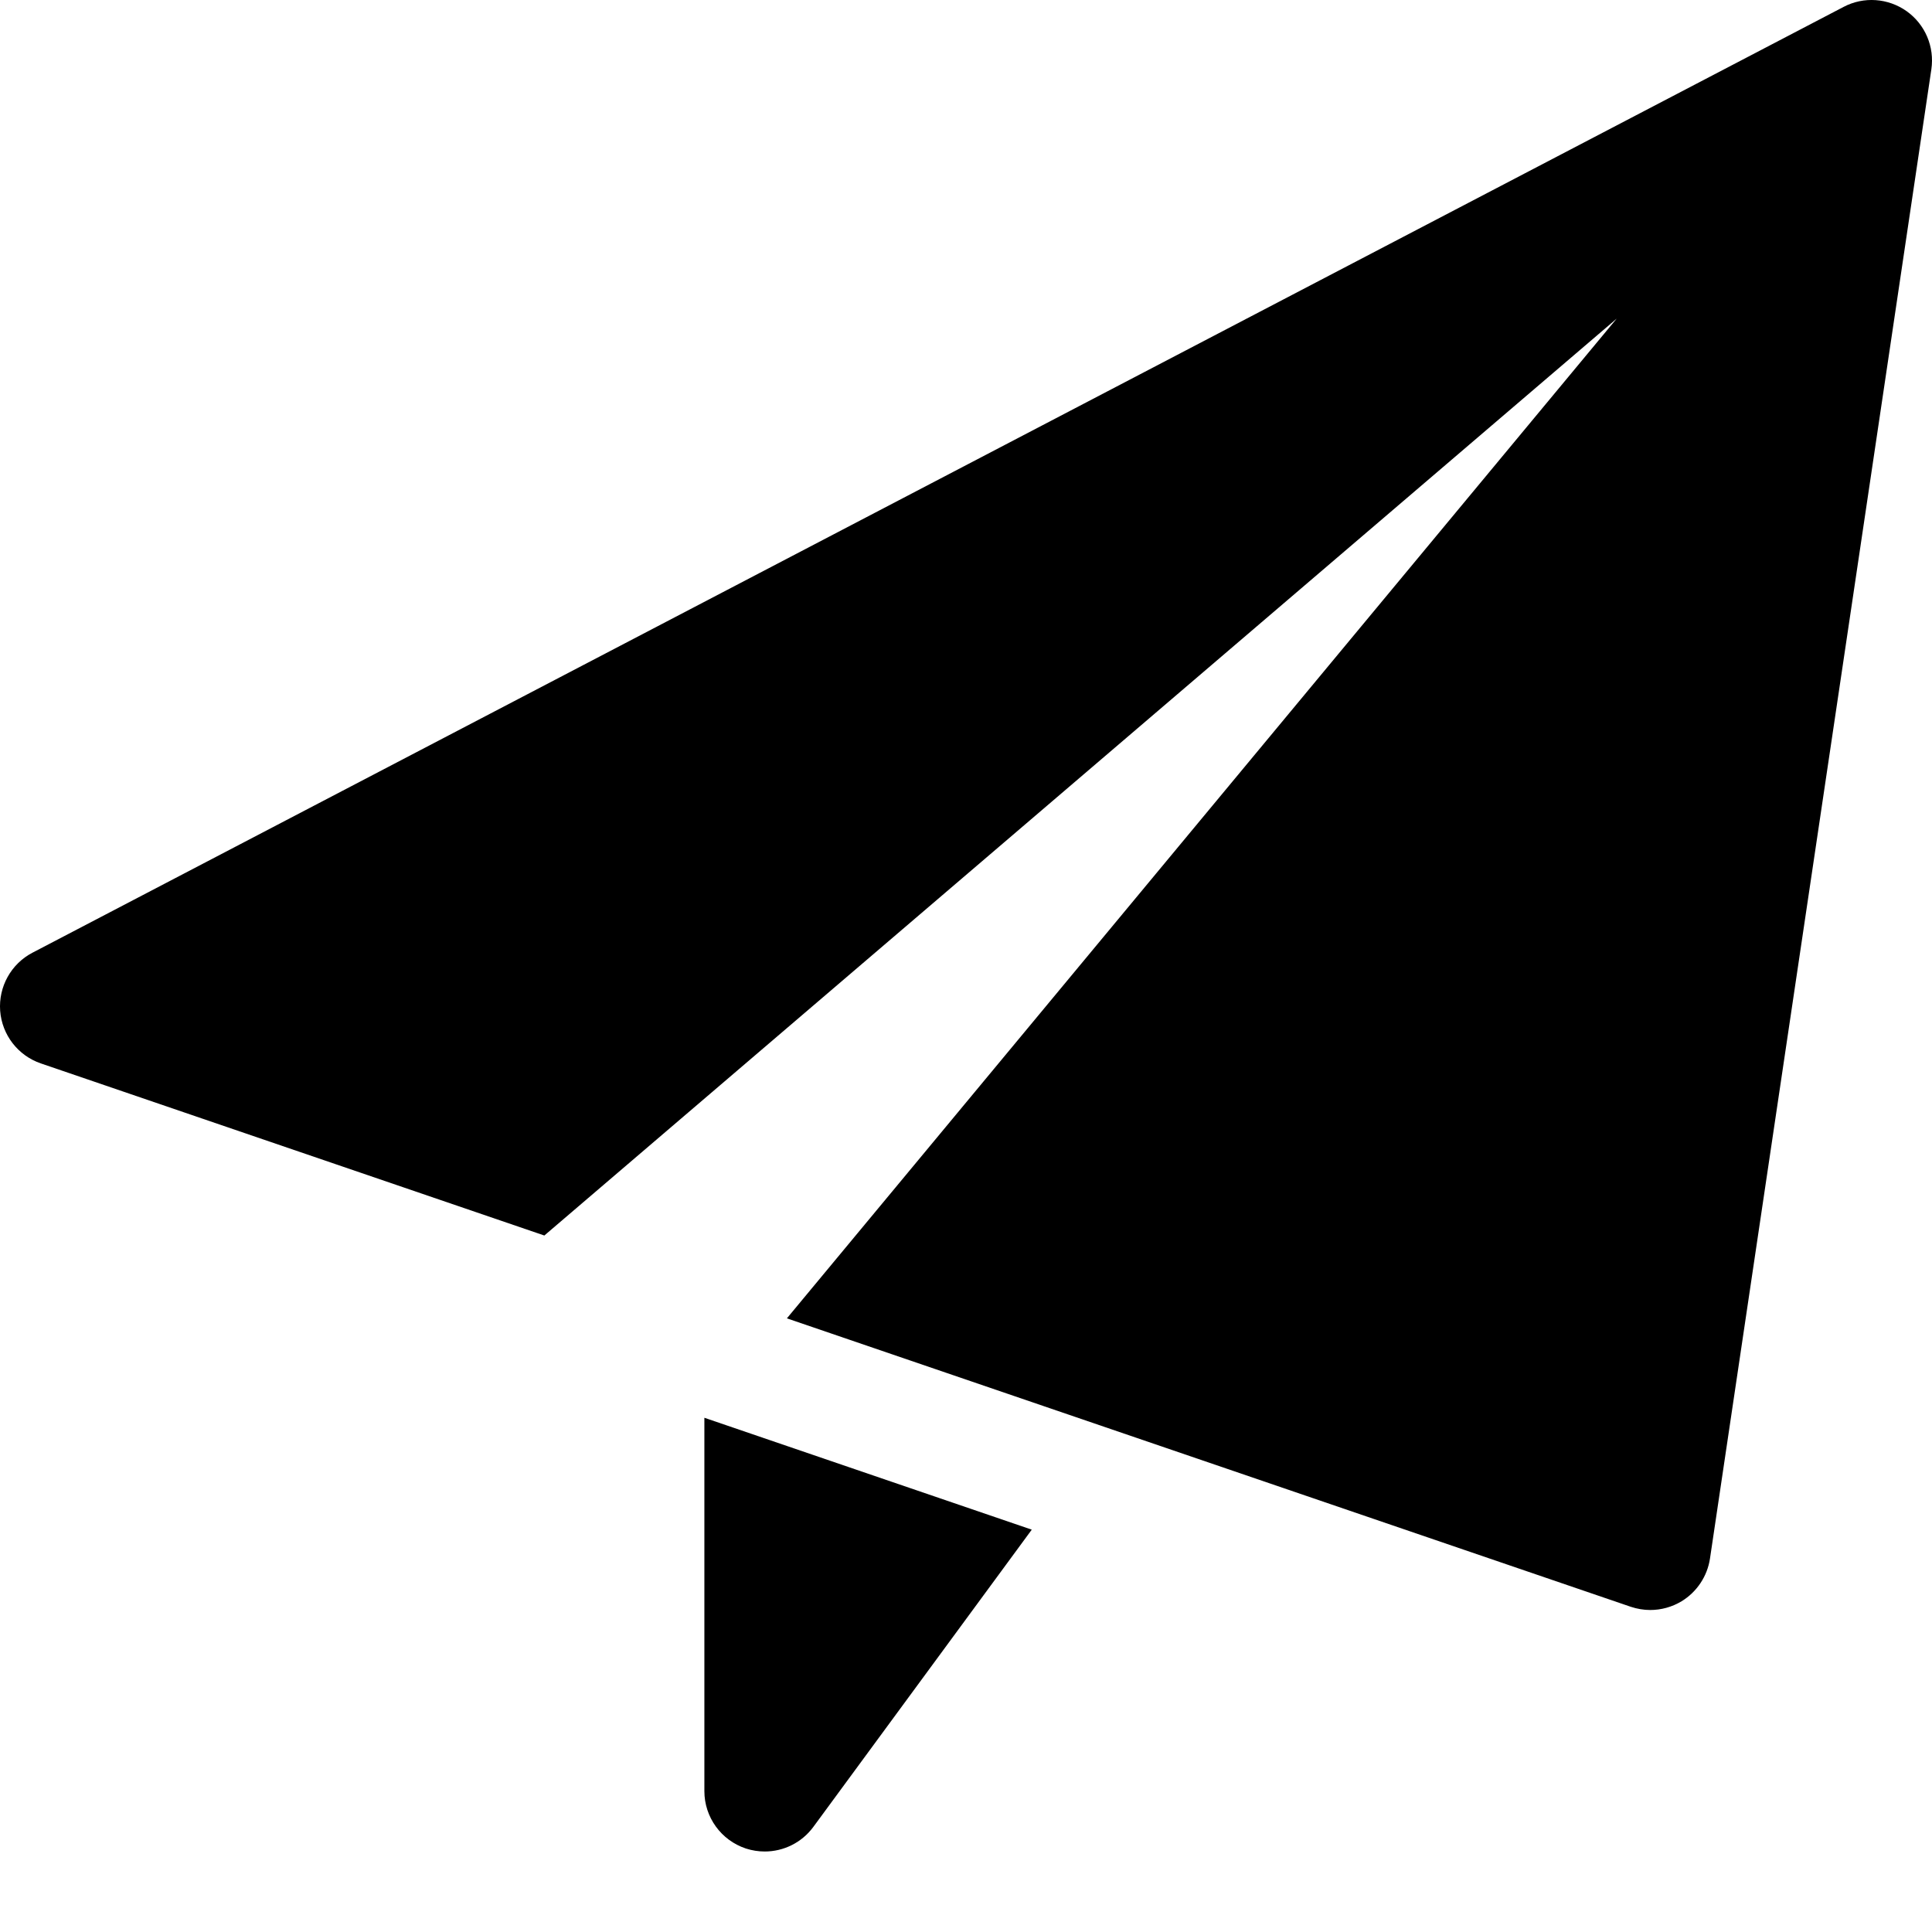
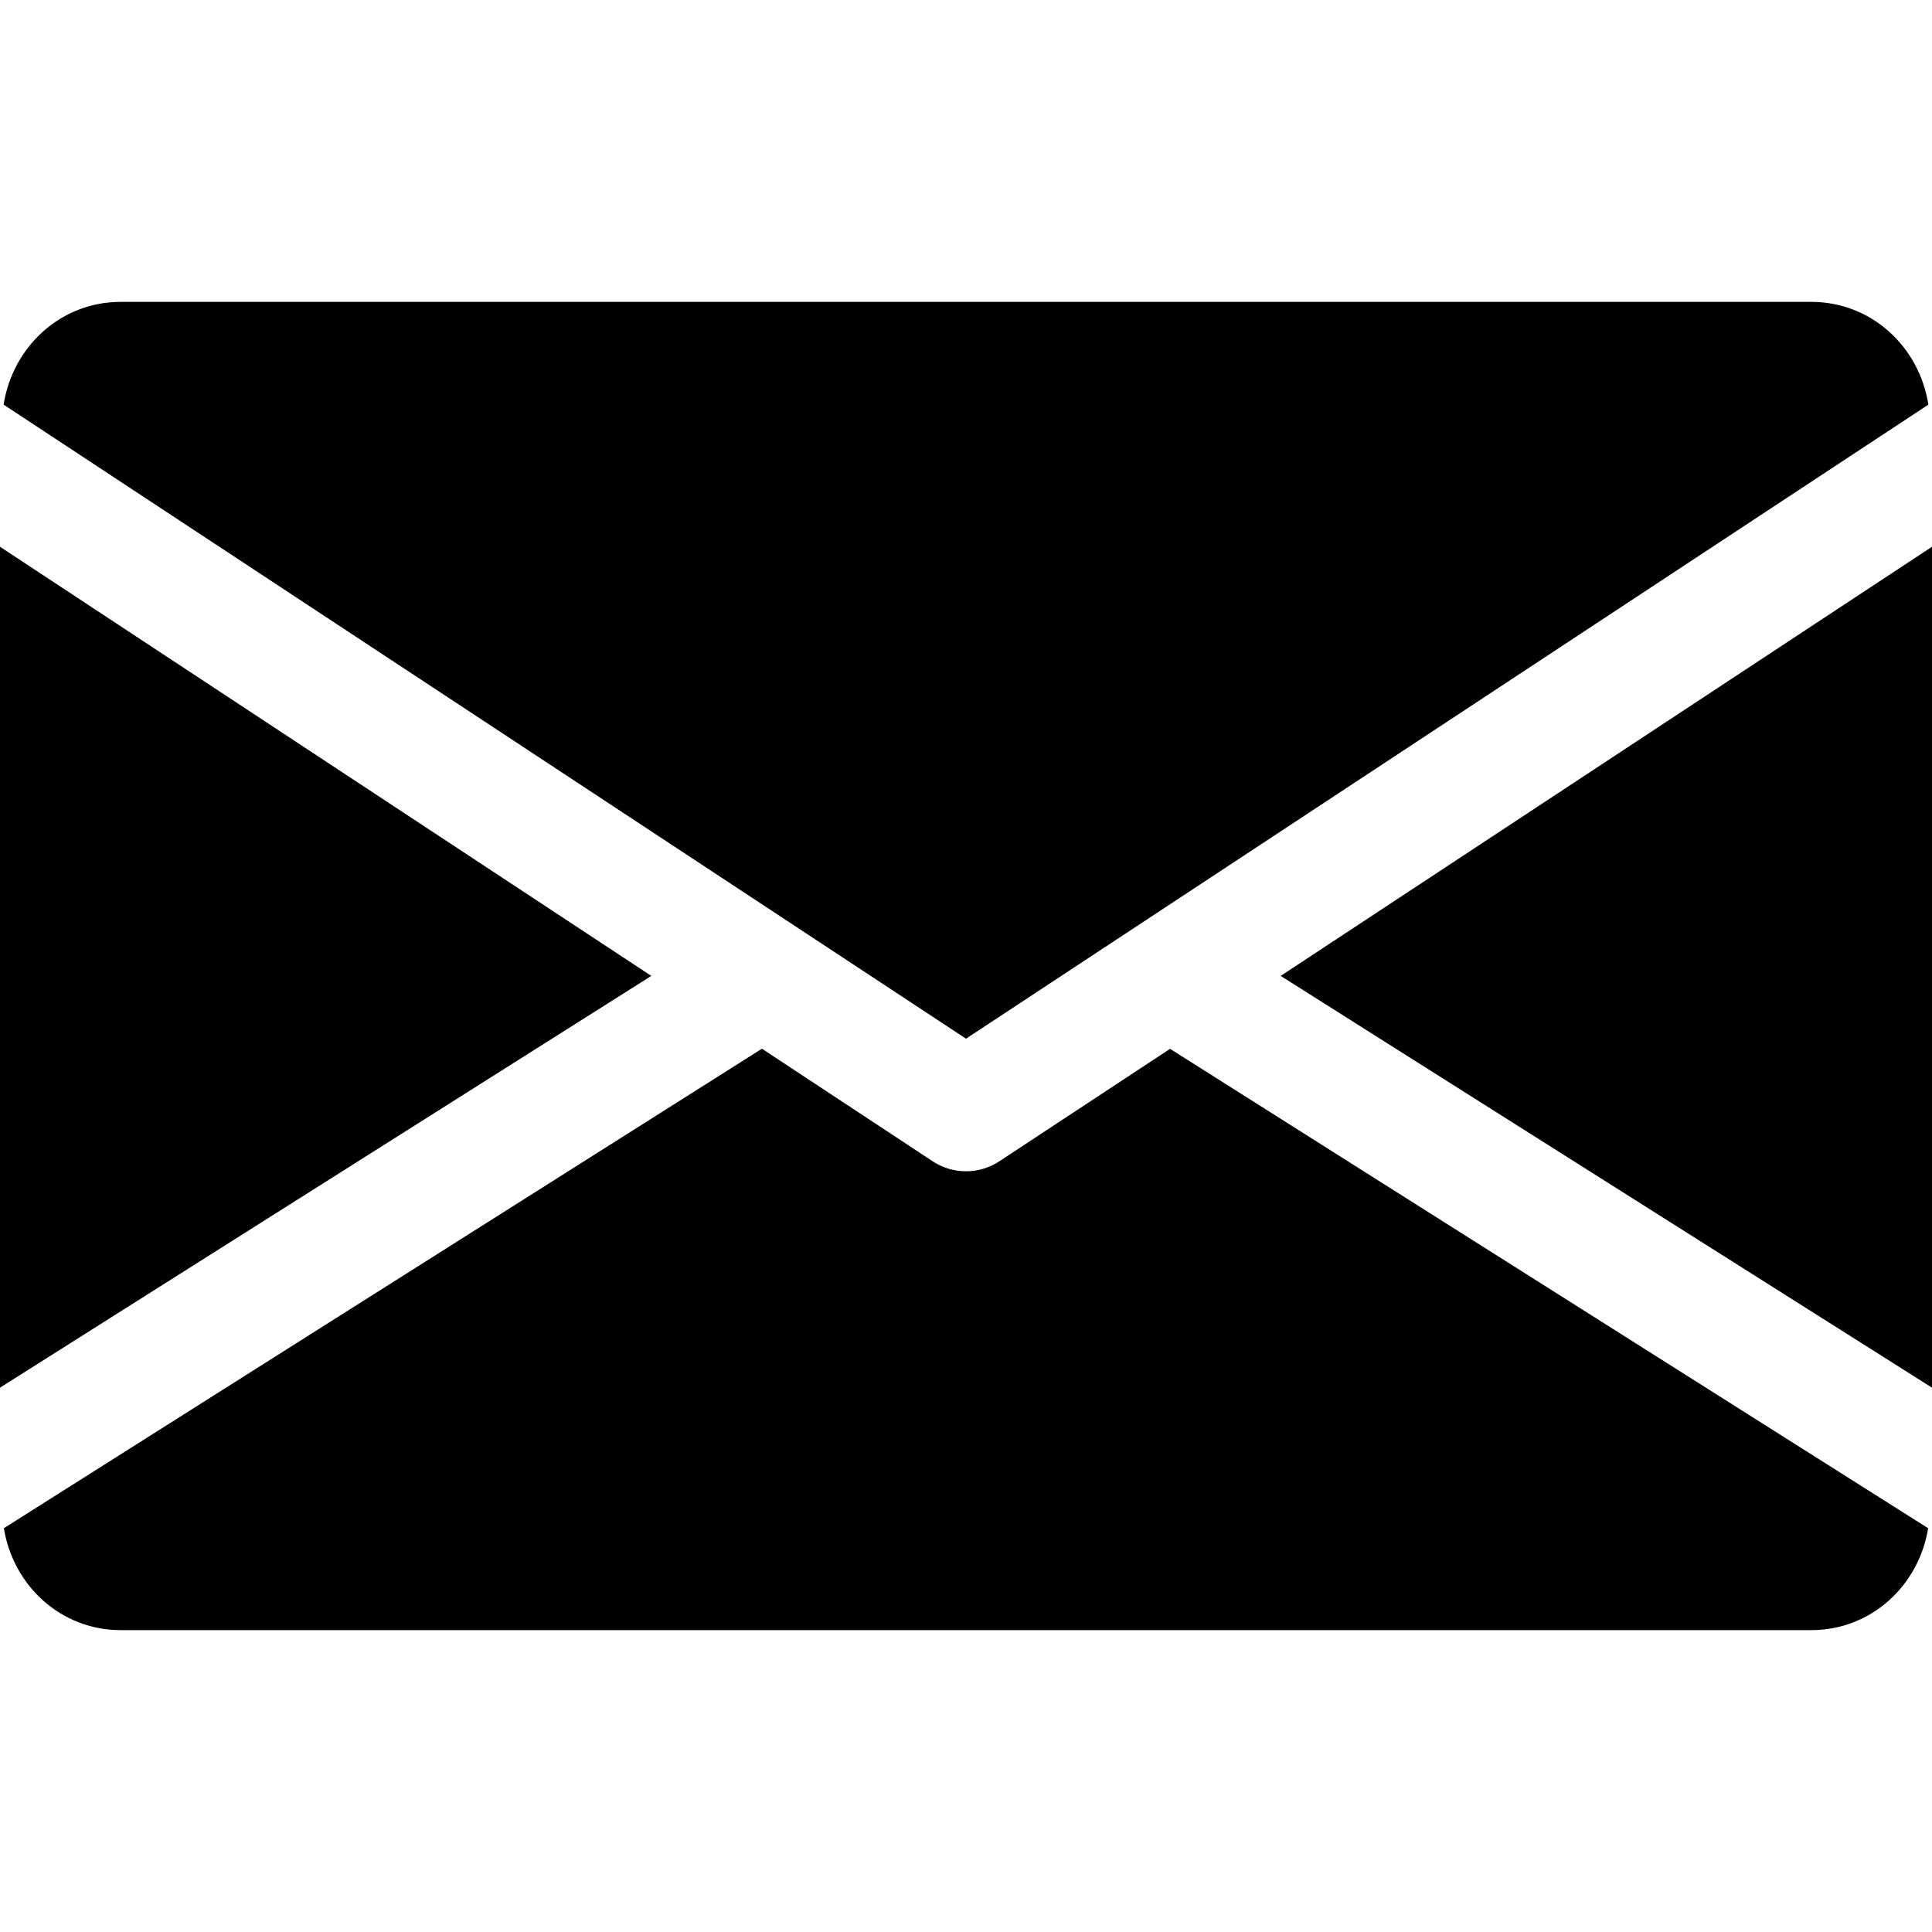
- <svg xmlns="http://www.w3.org/2000/svg" enable-background="new 0 0 24 24" height="512" viewBox="0 0 24 24" width="512">
-   <path d="m8.75 17.612v4.638c0 .324.208.611.516.713.077.025.156.037.234.037.234 0 .46-.11.604-.306l2.713-3.692z" />
-   <path d="m23.685.139c-.23-.163-.532-.185-.782-.054l-22.5 11.75c-.266.139-.423.423-.401.722.023.3.222.556.505.653l6.255 2.138 13.321-11.39-10.308 12.419 10.483 3.583c.078.026.16.04.242.04.136 0 .271-.037.39-.109.19-.116.319-.311.352-.53l2.75-18.5c.041-.28-.077-.558-.307-.722z" />
+ <svg xmlns="http://www.w3.org/2000/svg" version="1.1" id="Capa_1" x="0px" y="0px" viewBox="0 0 512 512" style="enable-background:new 0 0 512 512;" xml:space="preserve">
+   <g>
+     <g>
+       <polygon points="339.392,258.624 512,367.744 512,144.896   " />
+     </g>
+   </g>
+   <g>
+     <g>
+       <polygon points="0,144.896 0,367.744 172.608,258.624   " />
+     </g>
+   </g>
+   <g>
+     <g>
+       <path d="M480,80H32C16.032,80,3.36,91.904,0.96,107.232L256,275.264l255.04-168.032C508.64,91.904,495.968,80,480,80z" />
+     </g>
+   </g>
+   <g>
+     <g>
+       <path d="M310.08,277.952l-45.28,29.824c-2.688,1.76-5.728,2.624-8.8,2.624c-3.072,0-6.112-0.864-8.8-2.624l-45.28-29.856    L1.024,404.992C3.488,420.192,16.096,432,32,432h448c15.904,0,28.512-11.808,30.976-27.008L310.08,277.952z" />
+     </g>
+   </g>
+   <g>
+ </g>
+   <g>
+ </g>
+   <g>
+ </g>
+   <g>
+ </g>
+   <g>
+ </g>
+   <g>
+ </g>
+   <g>
+ </g>
+   <g>
+ </g>
+   <g>
+ </g>
+   <g>
+ </g>
+   <g>
+ </g>
+   <g>
+ </g>
+   <g>
+ </g>
+   <g>
+ </g>
+   <g>
+ </g>
</svg>
